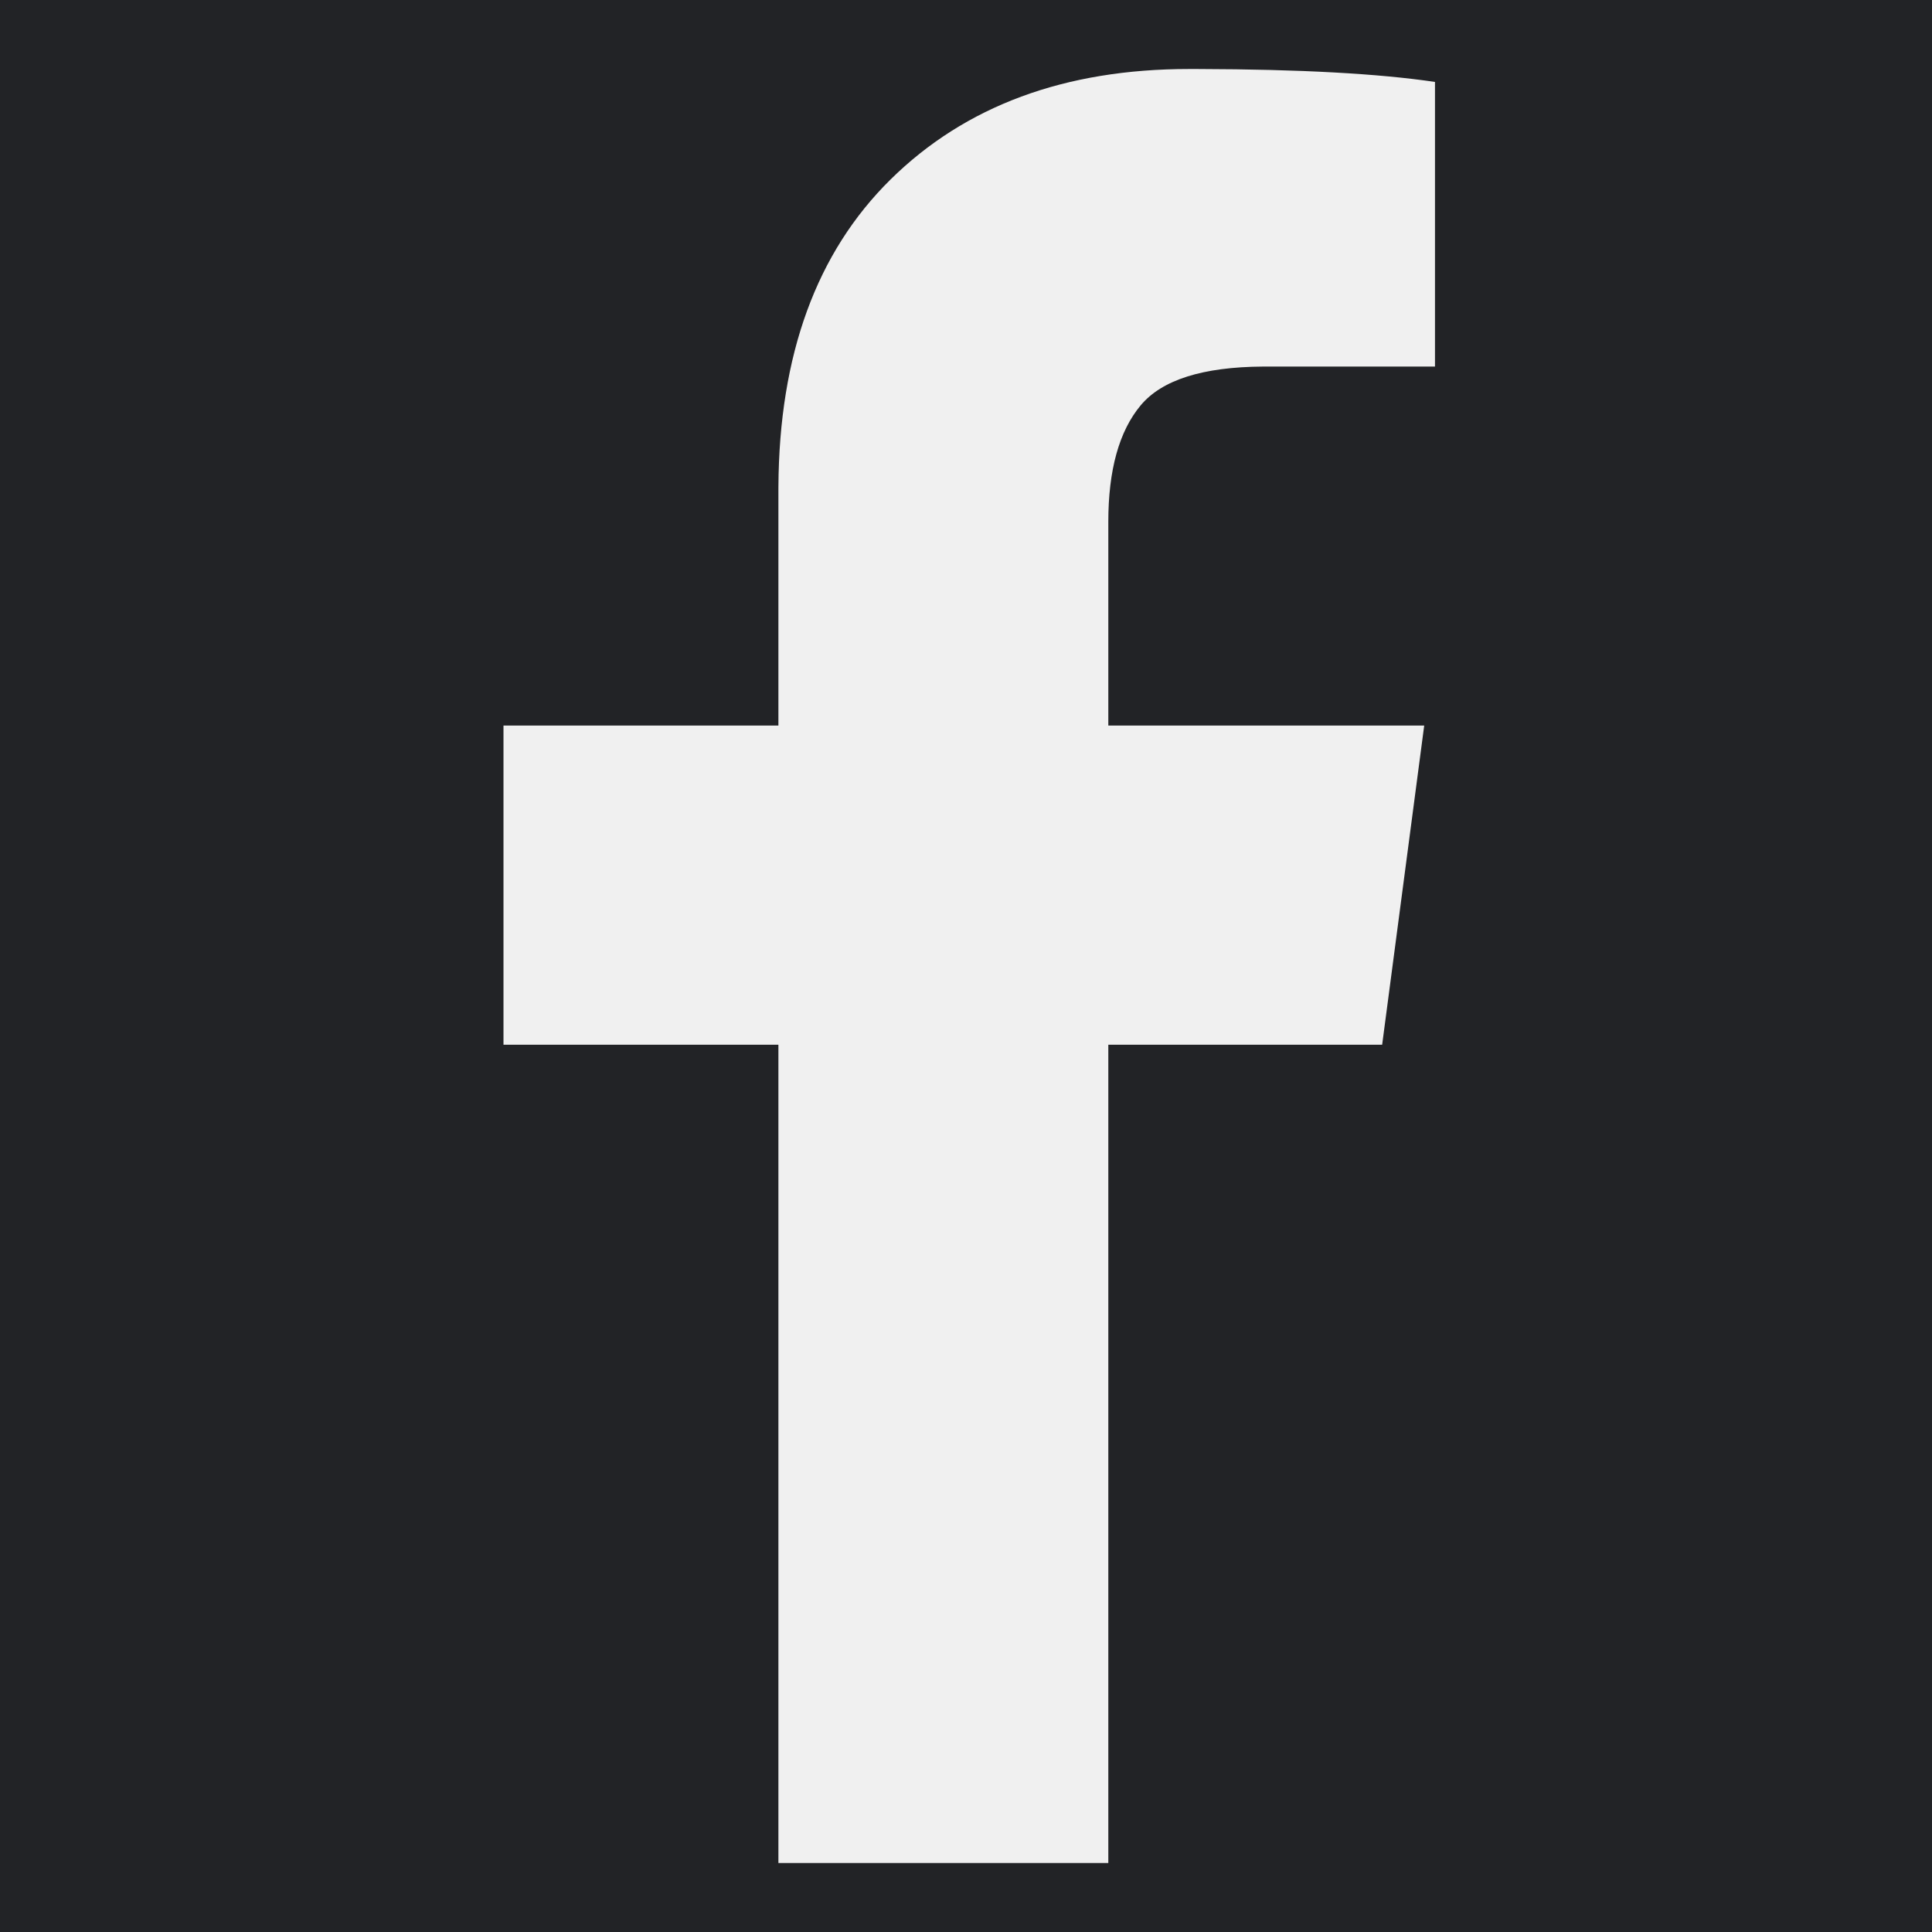
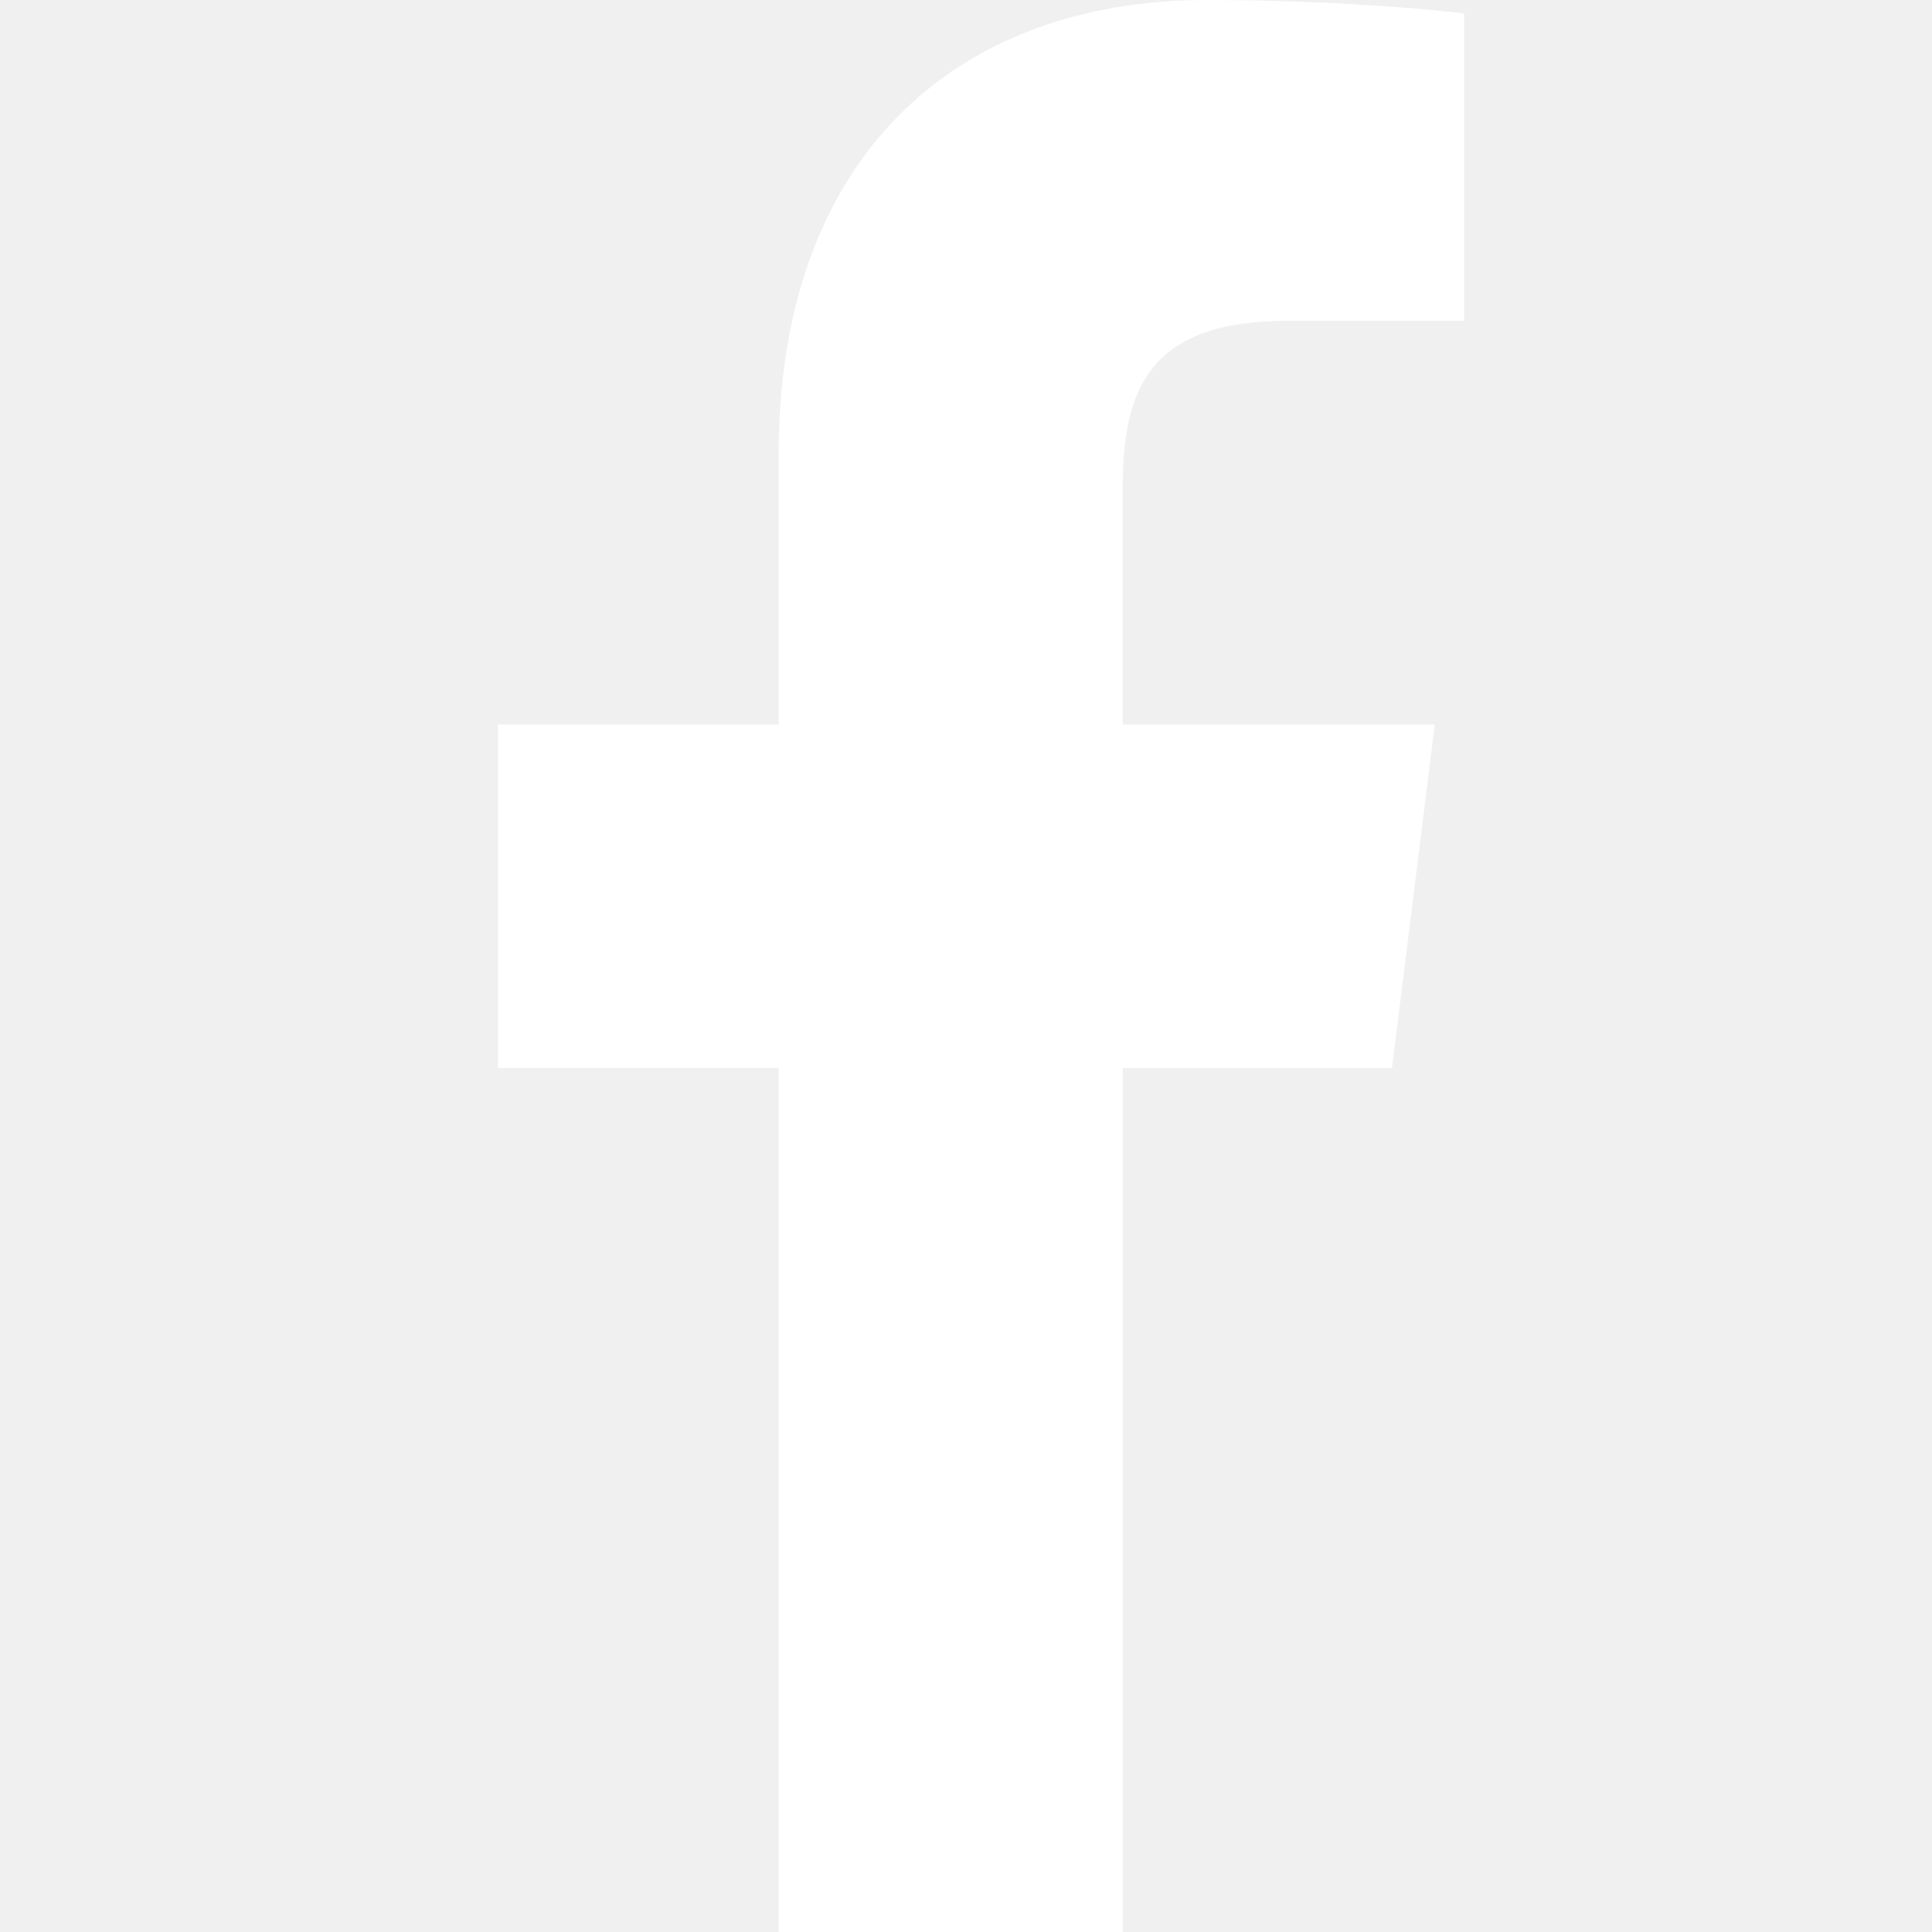
- <svg xmlns="http://www.w3.org/2000/svg" viewBox="0 0 448 448" fill="#222326">
-   <path d="M448 0v448H0V0h448zM276.877 16h-1.127c-28.833 0-51.917 8.542-69.25 25.625-17.16 16.912-25.826 40.645-25.997 71.197l-.003.928v54.5h-63.75v74h63.75V432H257V242.25h63.5l9.75-74H257V121c0-12 2.5-21 7.5-27 4.923-5.908 14.37-8.907 28.342-8.998L293.5 85h39.25V19c-13.085-1.938-31.336-2.938-54.754-2.997l-1.12-.003z" />
+ <svg xmlns="http://www.w3.org/2000/svg" id="Bold" enable-background="new 0 0 24 24" height="512px" viewBox="0 0 24 24" width="512px">
+   <g>
+     <path d="m15.997 3.985h2.191v-3.816c-.378-.052-1.678-.169-3.192-.169-3.159 0-5.323 1.987-5.323 5.639v3.361h-3.486v4.266h3.486v10.734h4.274v-10.733h3.345l.531-4.266h-3.877v-2.939c.001-1.233.333-2.077 2.051-2.077z" data-original="#000000" class="active-path" data-old_color="#000000" fill="#FFFFFF" />
+   </g>
</svg>
